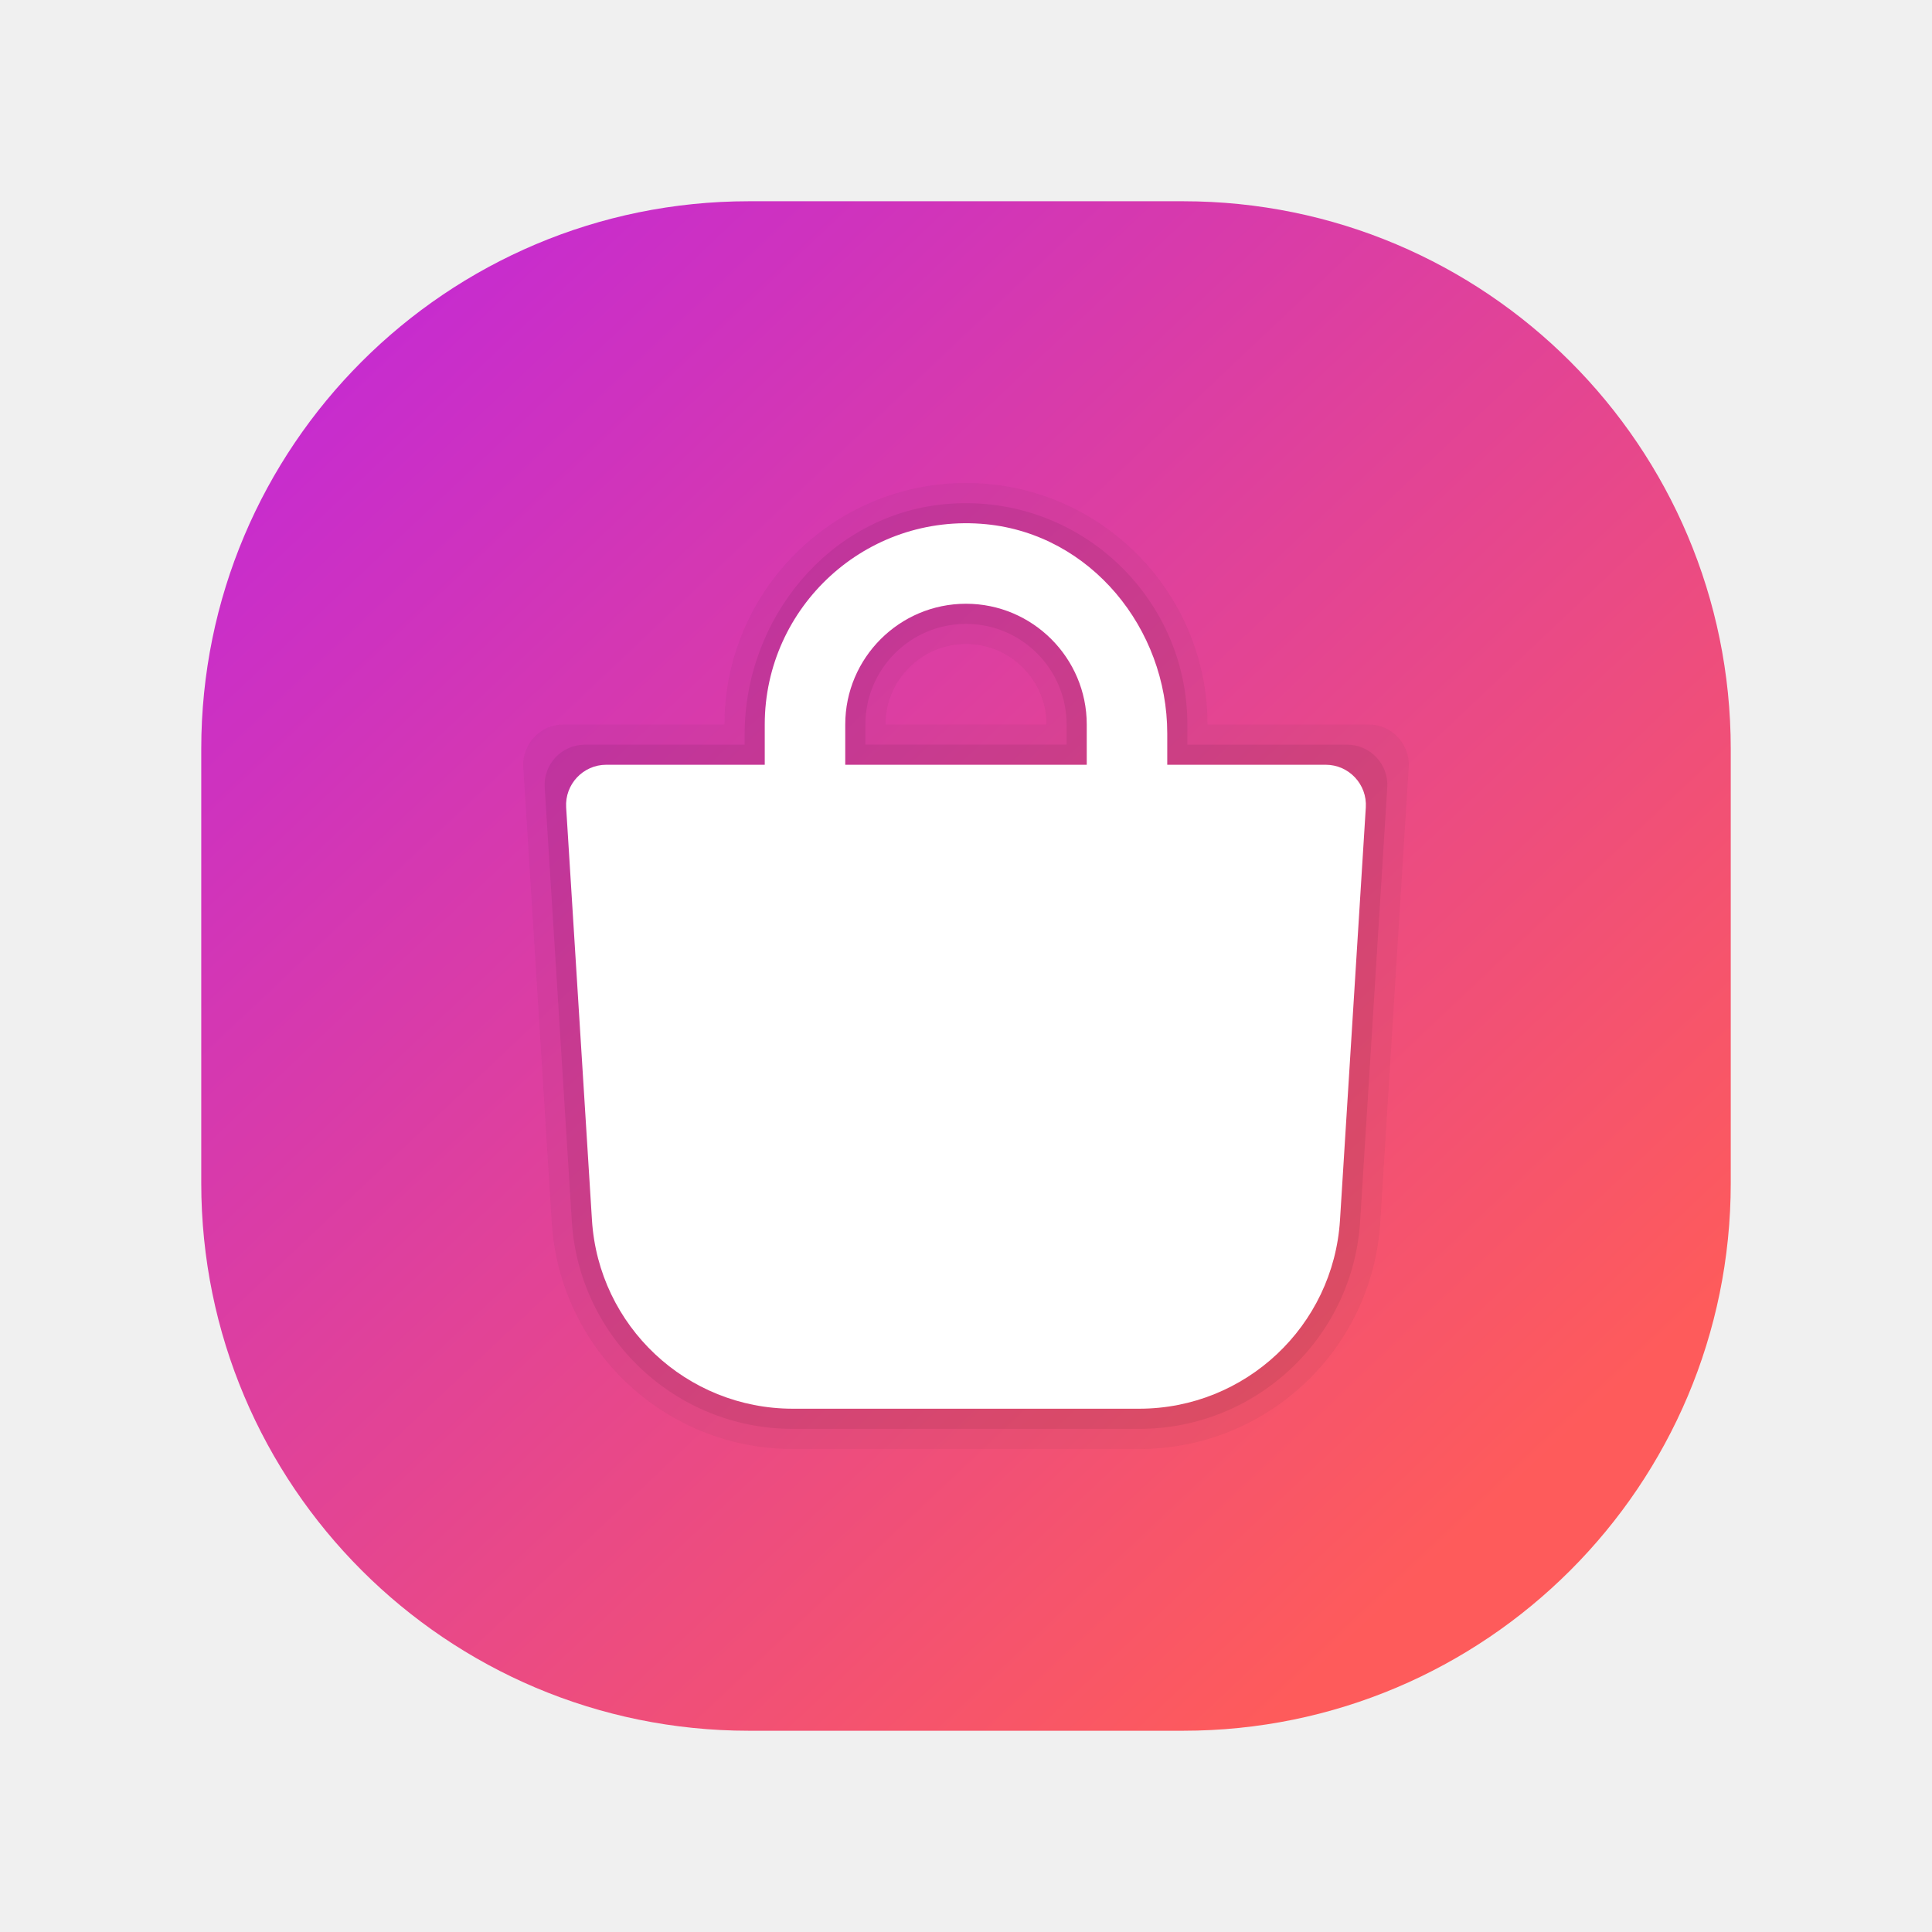
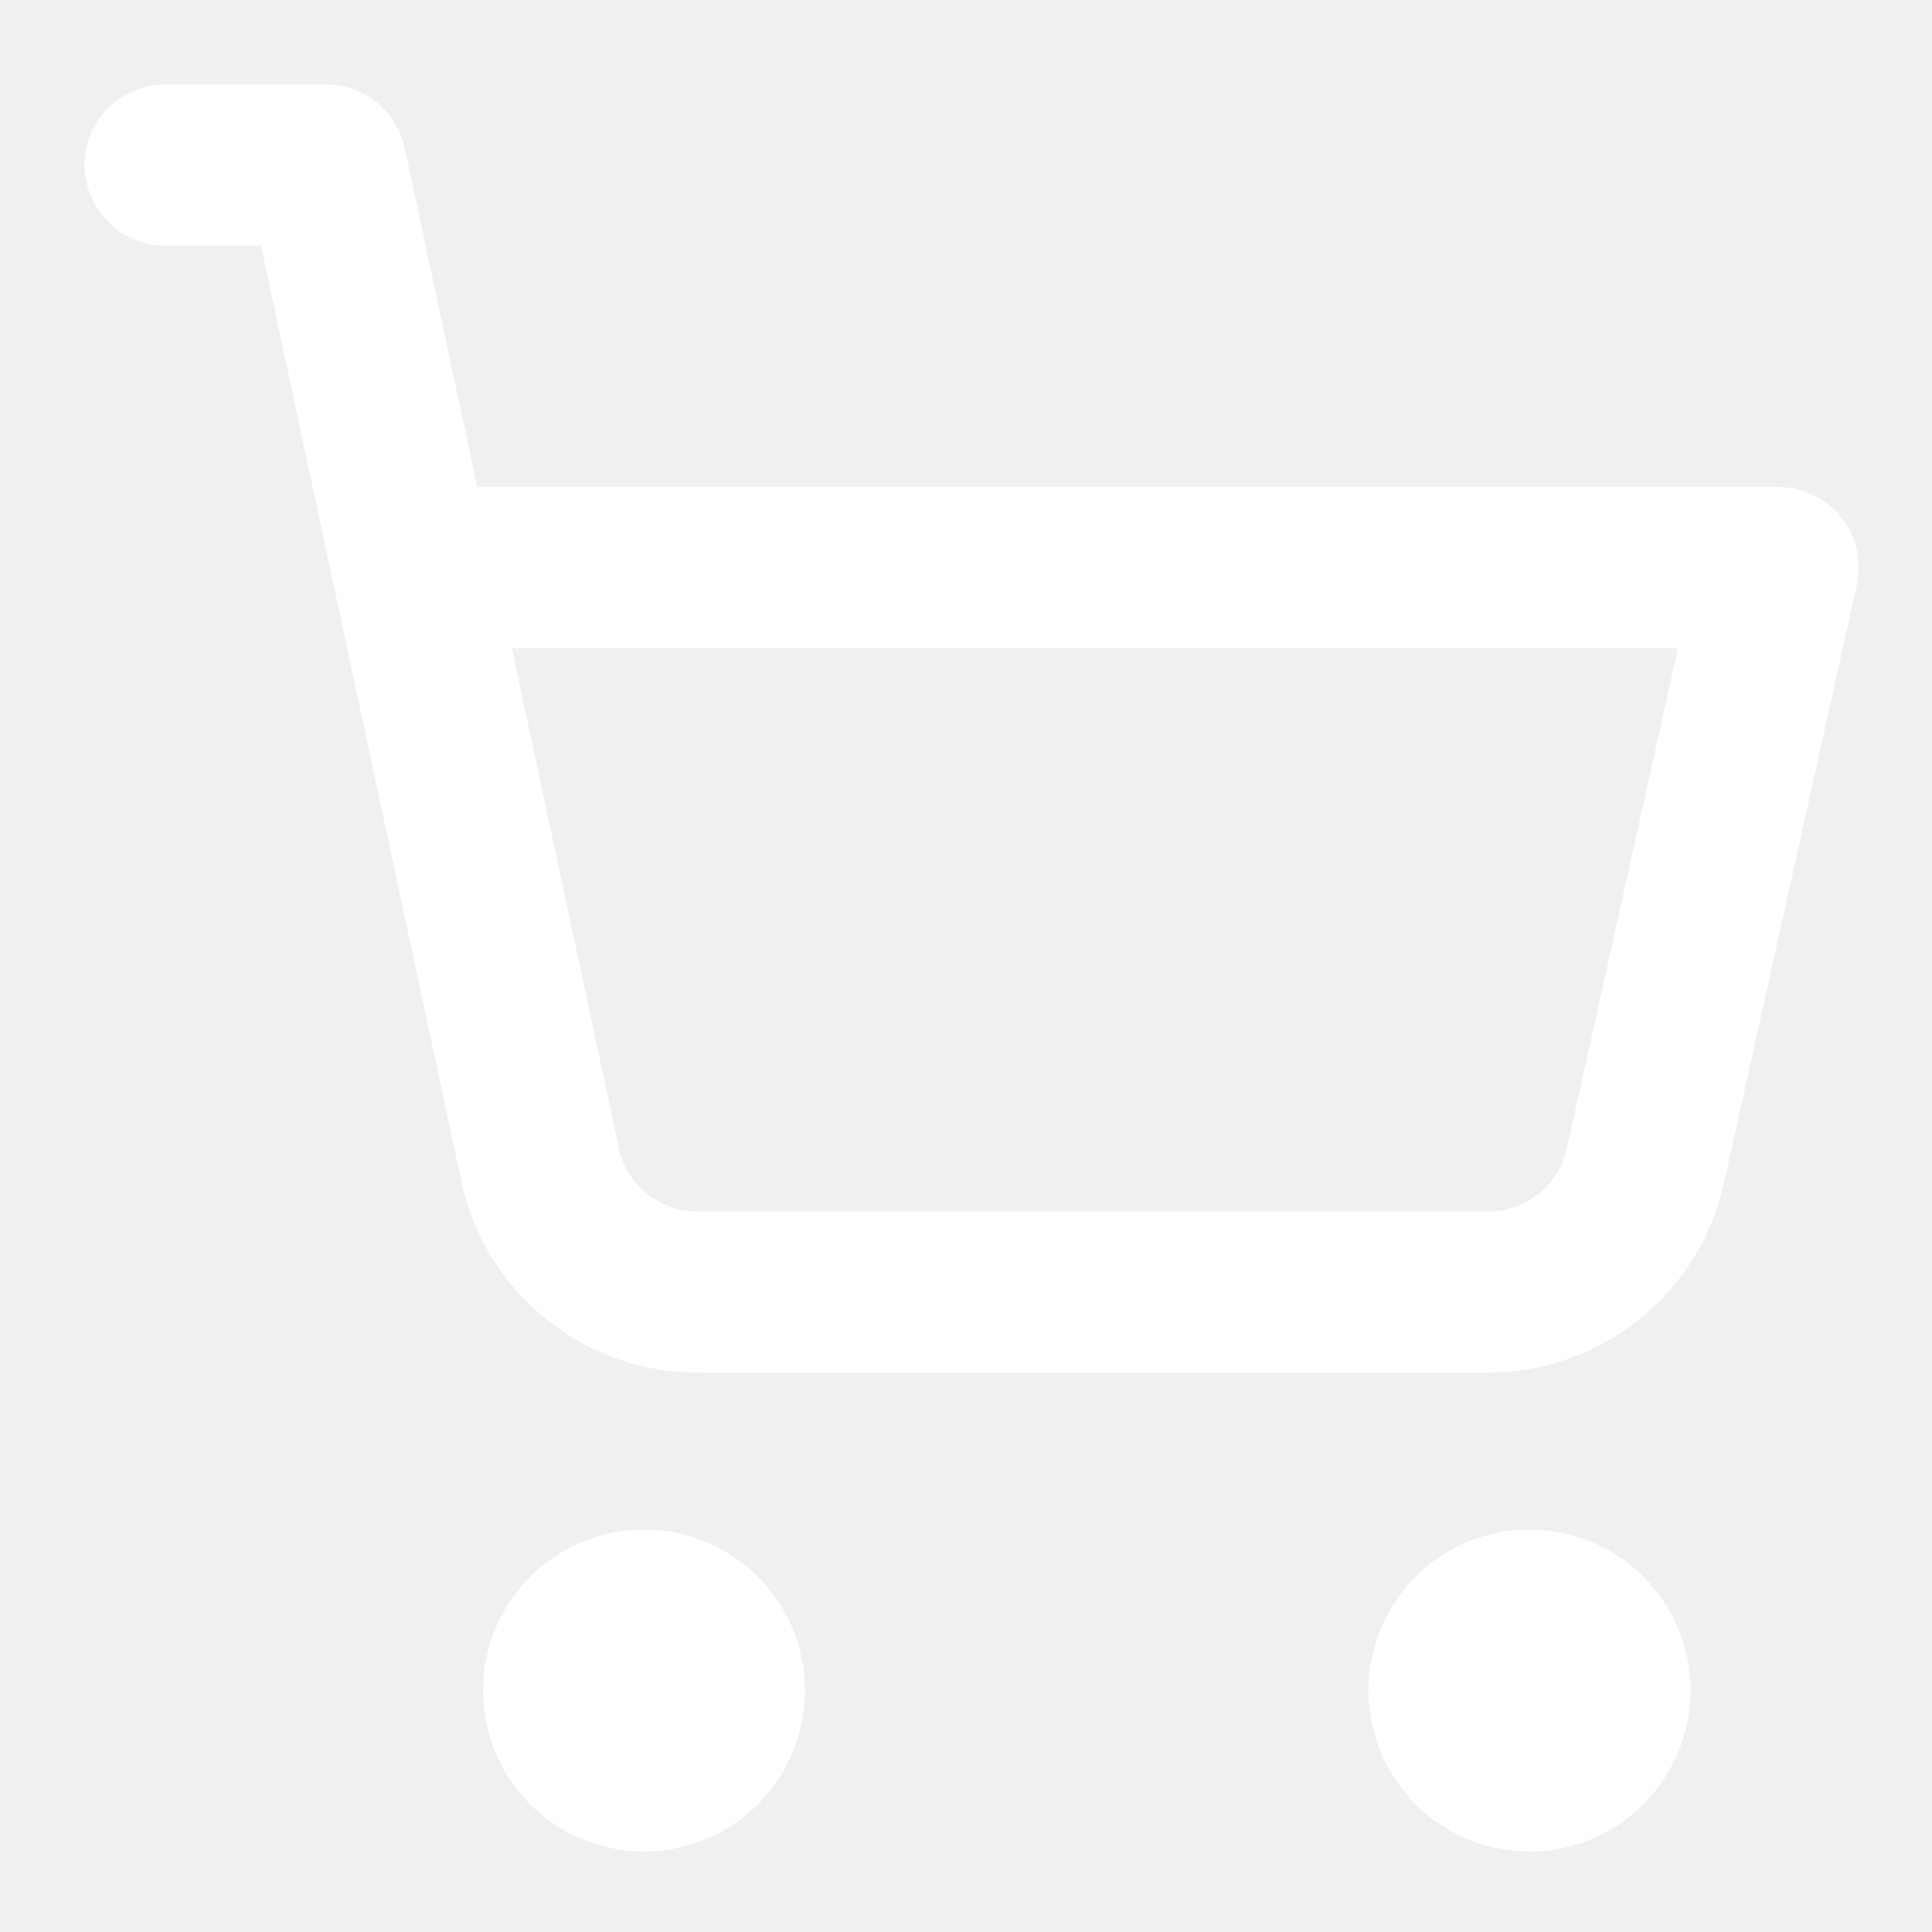
- <svg xmlns="http://www.w3.org/2000/svg" viewBox="0 0 48 48" width="240px" height="240px" baseProfile="basic" fill="url(#gTN3BY4aRov8yoX_HP084a)">
-   <linearGradient id="gTN3BY4aRov8yoX_HP084a" x1="9.422" x2="36.928" y1="8.565" y2="37.688" gradientUnits="userSpaceOnUse">
-     <stop offset="0" stop-color="#c72cce" />
-     <stop offset="1" stop-color="#fe5b5b" />
-   </linearGradient>
-   <path fill="url(#gTN3BY4aRov8yoX_HP084a)" d="M29.393,43H18.607C11.092,43,5,36.908,5,29.393V18.607C5,11.092,11.092,5,18.607,5h10.787 C36.908,5,43,11.092,43,18.607v10.787C43,36.908,36.908,43,29.393,43z" />
-   <path fill="#222220" d="M28.303,36h-8.605c-3.169,0-5.791-2.464-5.989-5.626l-0.707-11.312 C12.966,18.487,13.423,18,14,18h4c0-3.309,2.691-6,6-6s6,2.691,6,6h4c0.577,0,1.034,0.487,0.998,1.062l-0.707,11.312 C34.093,33.537,31.471,36,28.303,36z M15.064,20l0.641,10.249C15.837,32.353,17.591,34,19.697,34h8.605 c2.106,0,3.86-1.647,3.992-3.751L32.936,20H28v-2v2H15.064z M22,18h4c0-1.103-0.897-2-2-2S22,16.897,22,18z" opacity=".05" />
-   <path fill="#030000" d="M28.302,35.5h-8.605c-2.905,0-5.308-2.258-5.49-5.157l-0.674-10.78 c-0.036-0.576,0.421-1.062,0.998-1.062H18.5v-0.254c0-2.871,2.093-5.44,4.95-5.719c3.278-0.32,6.05,2.259,6.05,5.473v0.5h3.968 c0.577,0,1.034,0.487,0.998,1.062l-0.674,10.78C33.611,33.242,31.207,35.5,28.302,35.5z M14.532,19.5l0.674,10.78 c0.148,2.366,2.121,4.22,4.491,4.22h8.605c2.37,0,4.343-1.854,4.491-4.22l0.674-10.78H28.5V18c0-2.481-2.019-4.5-4.5-4.5 s-4.5,2.019-4.5,4.5v1.5H14.532z M27.5,19.5h-7V18c0-1.93,1.57-3.5,3.5-3.5s3.5,1.57,3.5,3.5V19.5z M21.5,18.5h5V18 c0-1.379-1.121-2.5-2.5-2.5s-2.5,1.121-2.5,2.5V18.5z" opacity=".07" />
-   <path fill="#fff" d="M29,19l0-0.777c0-2.61-1.903-4.945-4.5-5.199C21.52,12.733,19,15.078,19,18v1h-3.936 c-0.577,0-1.034,0.487-0.998,1.062l0.641,10.249c0.165,2.635,2.35,4.688,4.99,4.688h8.605c2.64,0,4.826-2.053,4.99-4.688 l0.641-10.249C33.97,19.487,33.512,19,32.936,19H29z M21,18c0-1.654,1.346-3,3-3s3,1.346,3,3v1h-6V18z" />
+ <svg xmlns="http://www.w3.org/2000/svg" width="24" height="24" viewBox="0 0 24 24" fill="none" stroke="#ffffff" stroke-width="2" stroke-linecap="round" stroke-linejoin="round" class="lucide lucide-shopping-cart">
+   <circle cx="8" cy="21" r="1" />
+   <circle cx="19" cy="21" r="1" />
+   <path d="M2.05 2.05h2l2.66 12.42a2 2 0 0 0 2 1.58h9.78a2 2 0 0 0 1.95-1.57l1.65-7.43H5.12" />
</svg>
